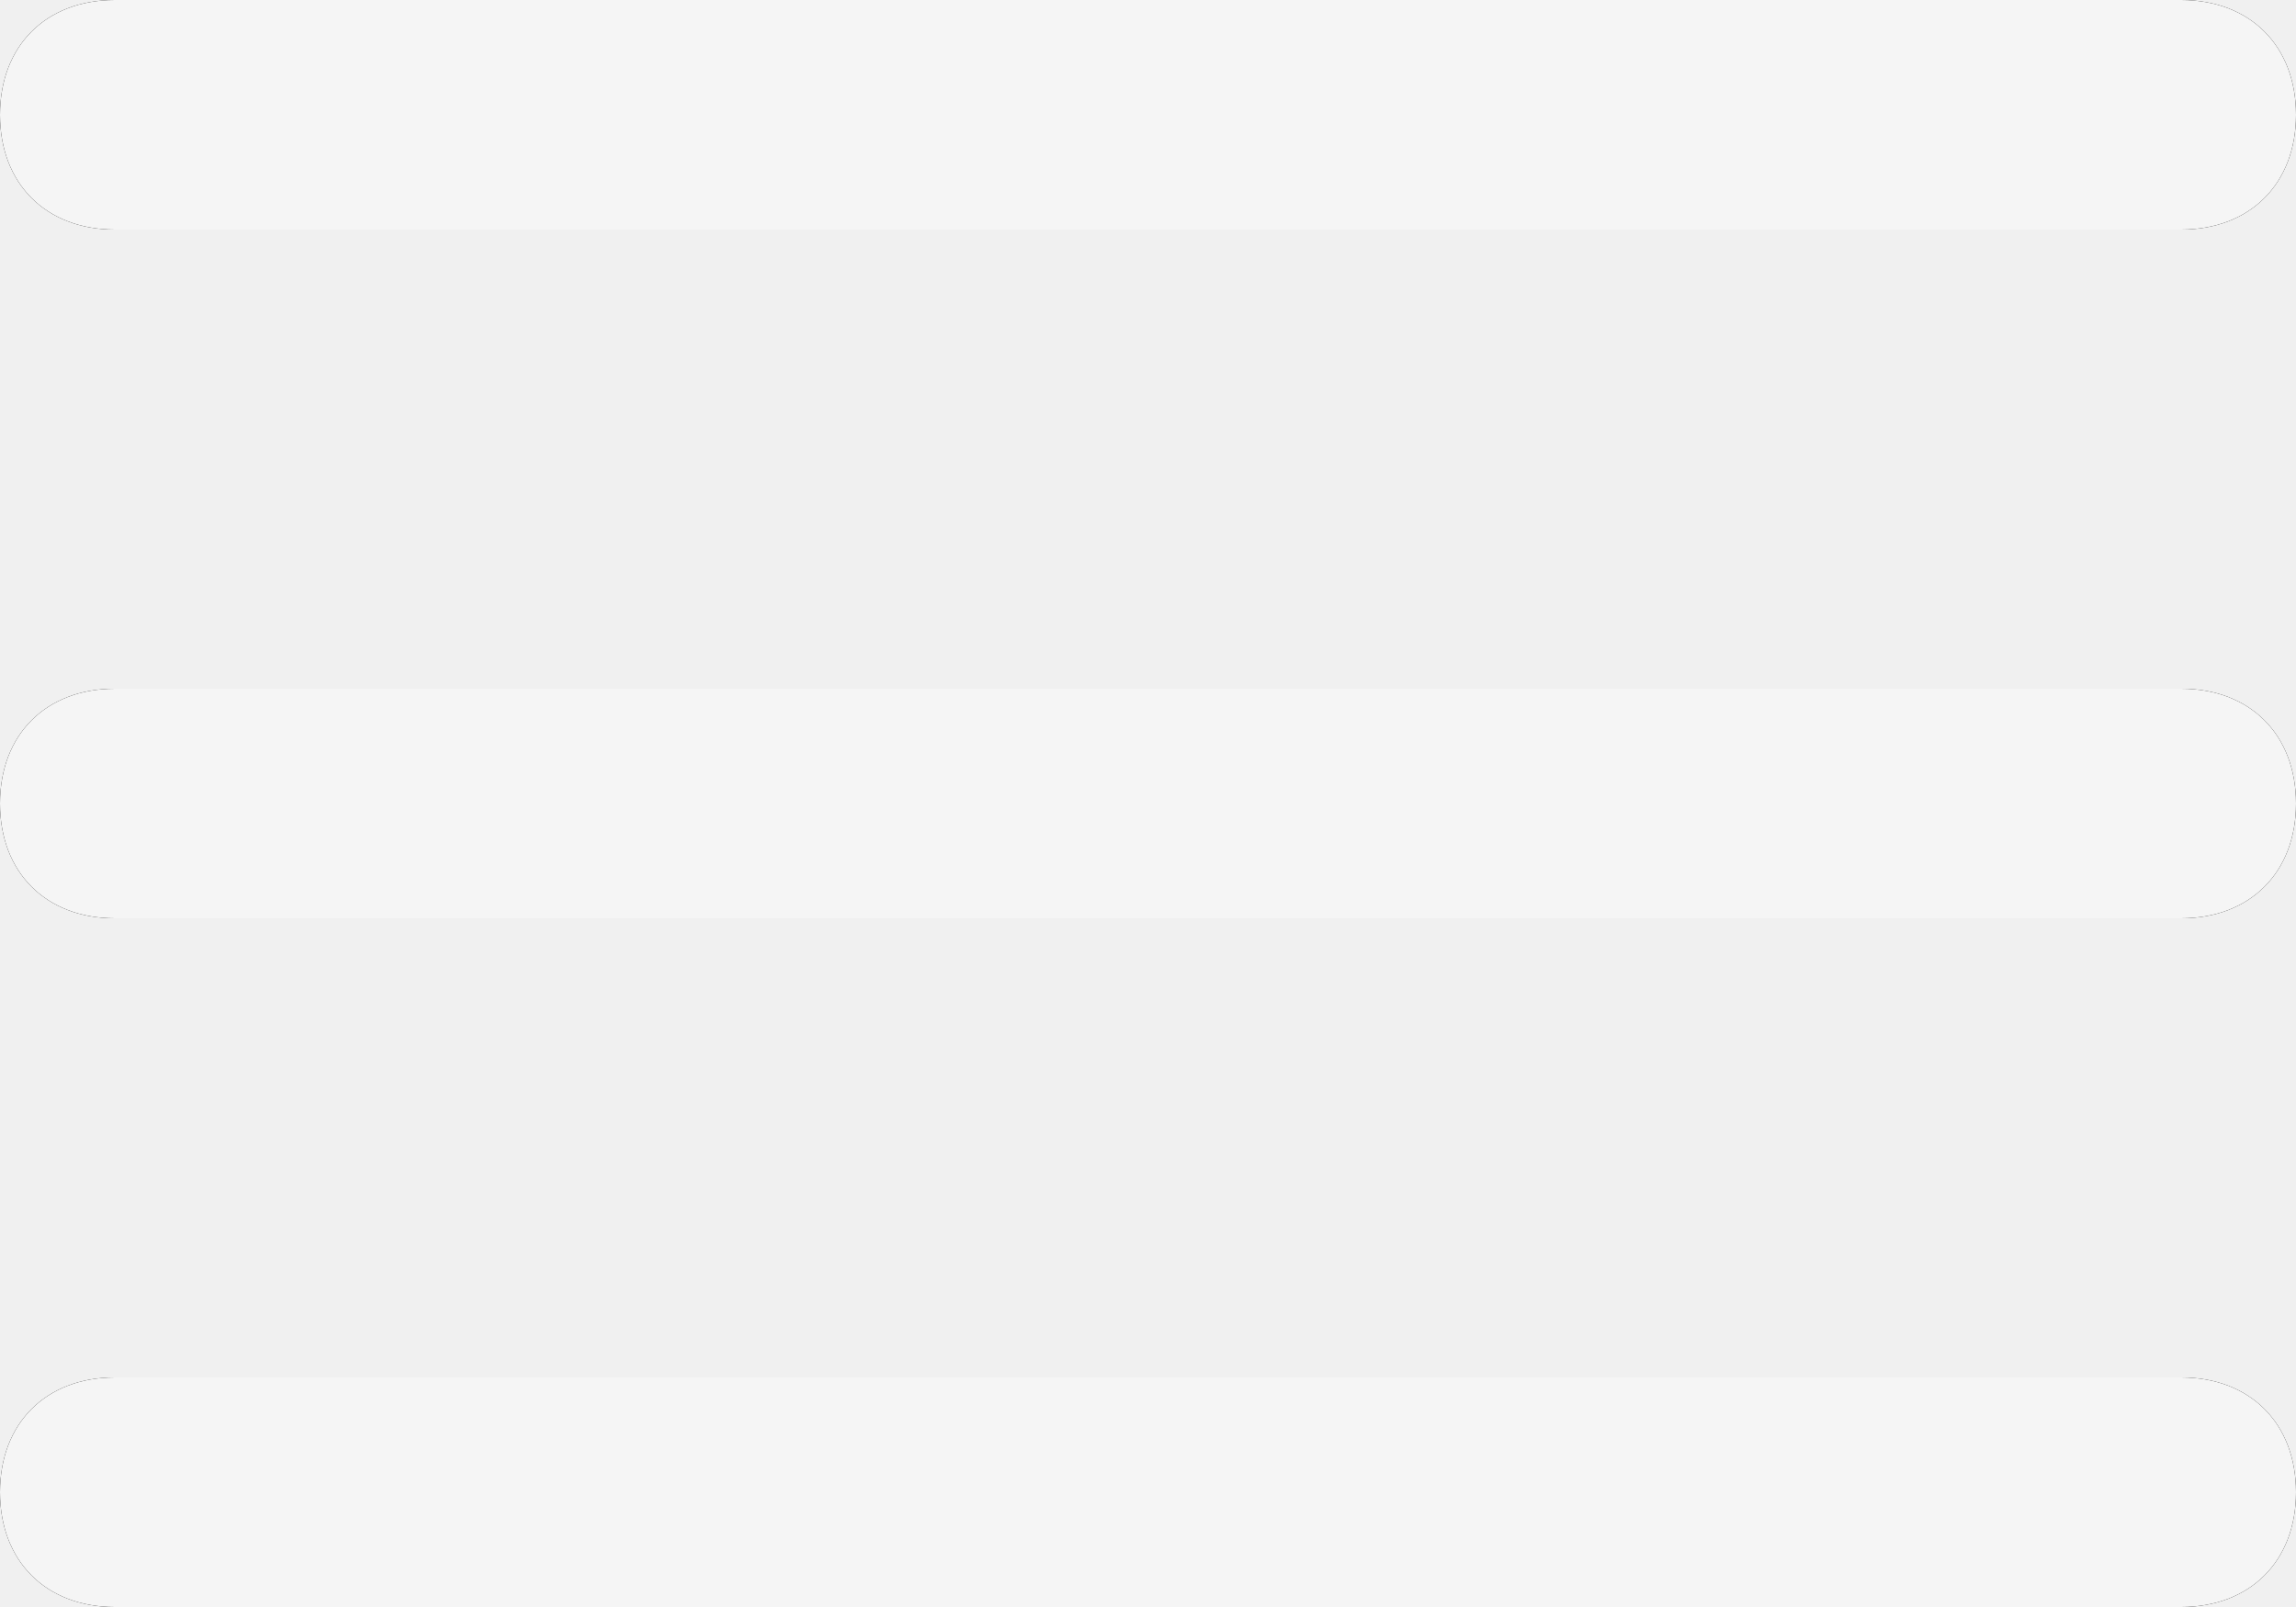
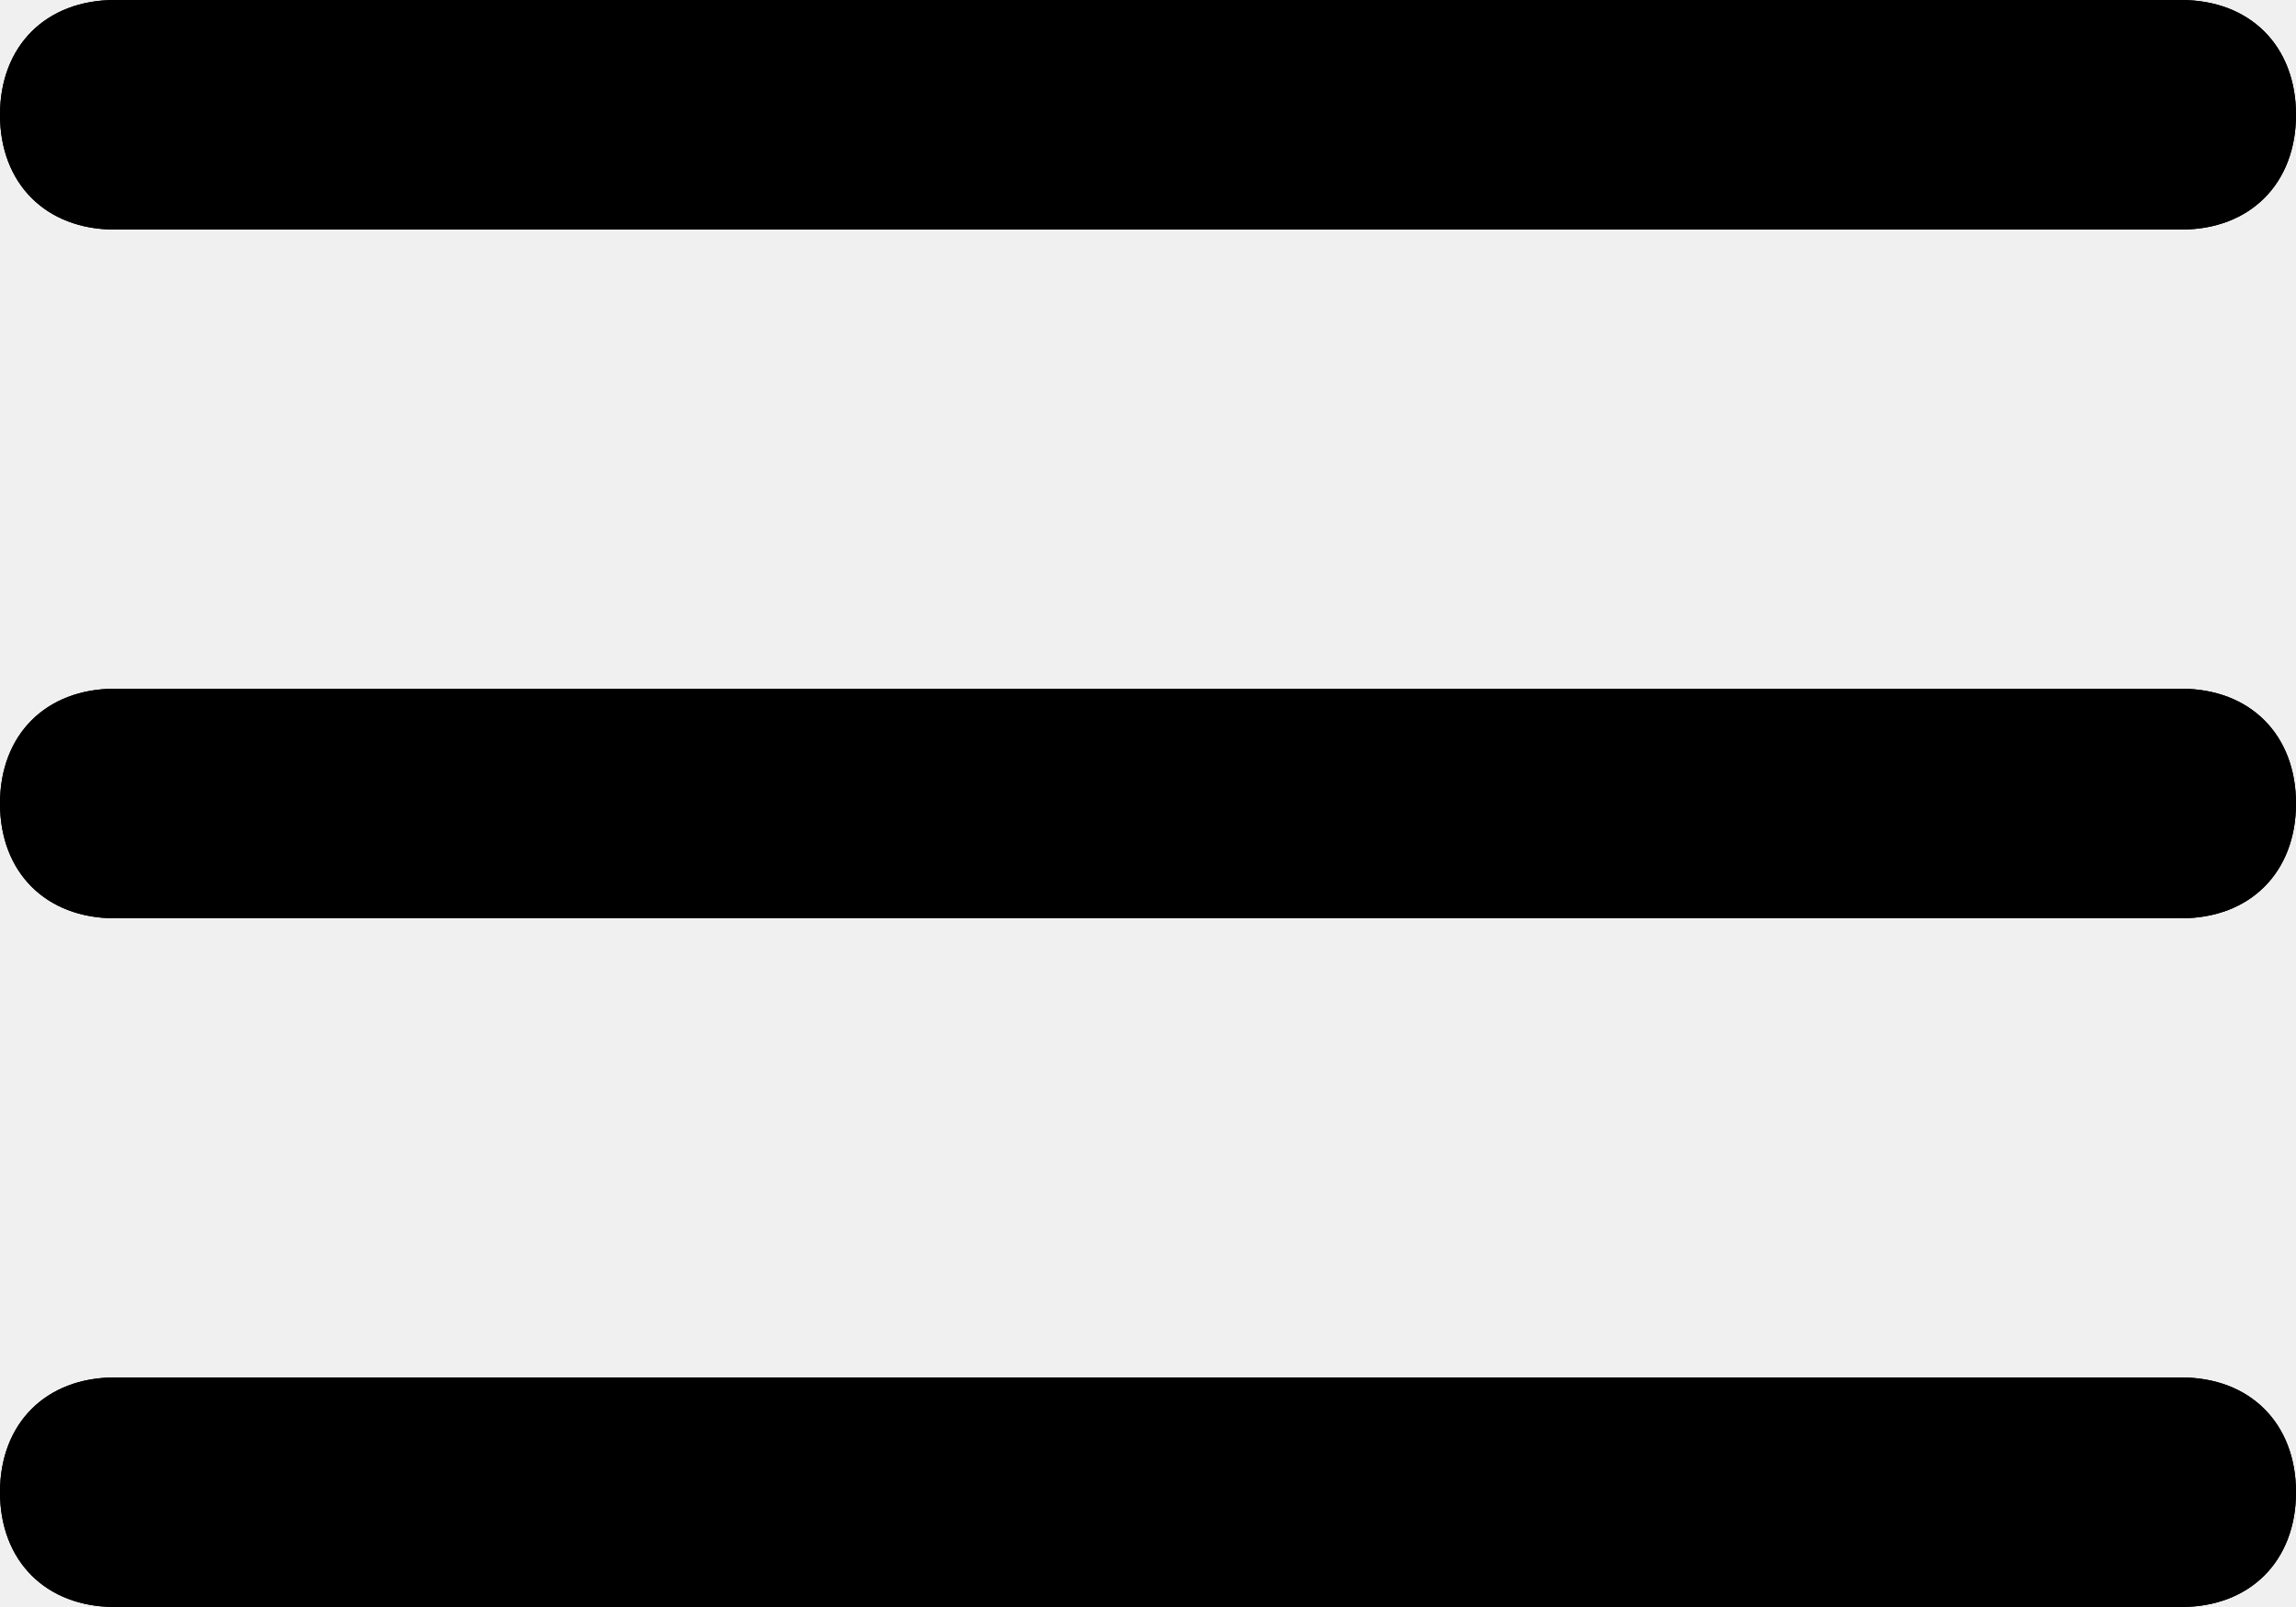
<svg xmlns="http://www.w3.org/2000/svg" xmlns:xlink="http://www.w3.org/1999/xlink" width="20px" height="14px" viewBox="0 0 20 14" version="1.1">
  <defs>
    <path id="path-menu" d="M20,7 C20,7.6 19.6,8 19,8 L1,8 C0.4,8 0,7.6 0,7 C0,6.4 0.4,6 1,6 L19,6 C19.6,6 20,6.4 20,7 Z M1,2 L19,2 C19.6,2 20,1.6 20,1 C20,0.4 19.6,0 19,0 L1,0 C0.4,0 0,0.4 0,1 C0,1.6 0.4,2 1,2 Z M19,12 L1,12 C0.4,12 0,12.4 0,13 C0,13.6 0.4,14 1,14 L19,14 C19.6,14 20,13.6 20,13 C20,12.4 19.6,12 19,12 Z" />
  </defs>
  <g stroke="none" stroke-width="1" fill="none" fill-rule="evenodd">
    <g transform="translate(-18, -20)">
      <g transform="translate(18, 20)">
        <mask id="mask-menu" fill="white">
          <use xlink:href="#path-menu" />
        </mask>
        <use id="Mask" fill="#000000" fill-rule="nonzero" xlink:href="#path-menu" />
-         <g mask="url(#mask-menu)" fill="#F5F5F5">
+         <g mask="url(#mask-menu)" fill="currentColor">
          <g transform="translate(-2, -5)">
            <rect x="0" y="0" width="24" height="24" />
          </g>
        </g>
      </g>
    </g>
  </g>
</svg>
